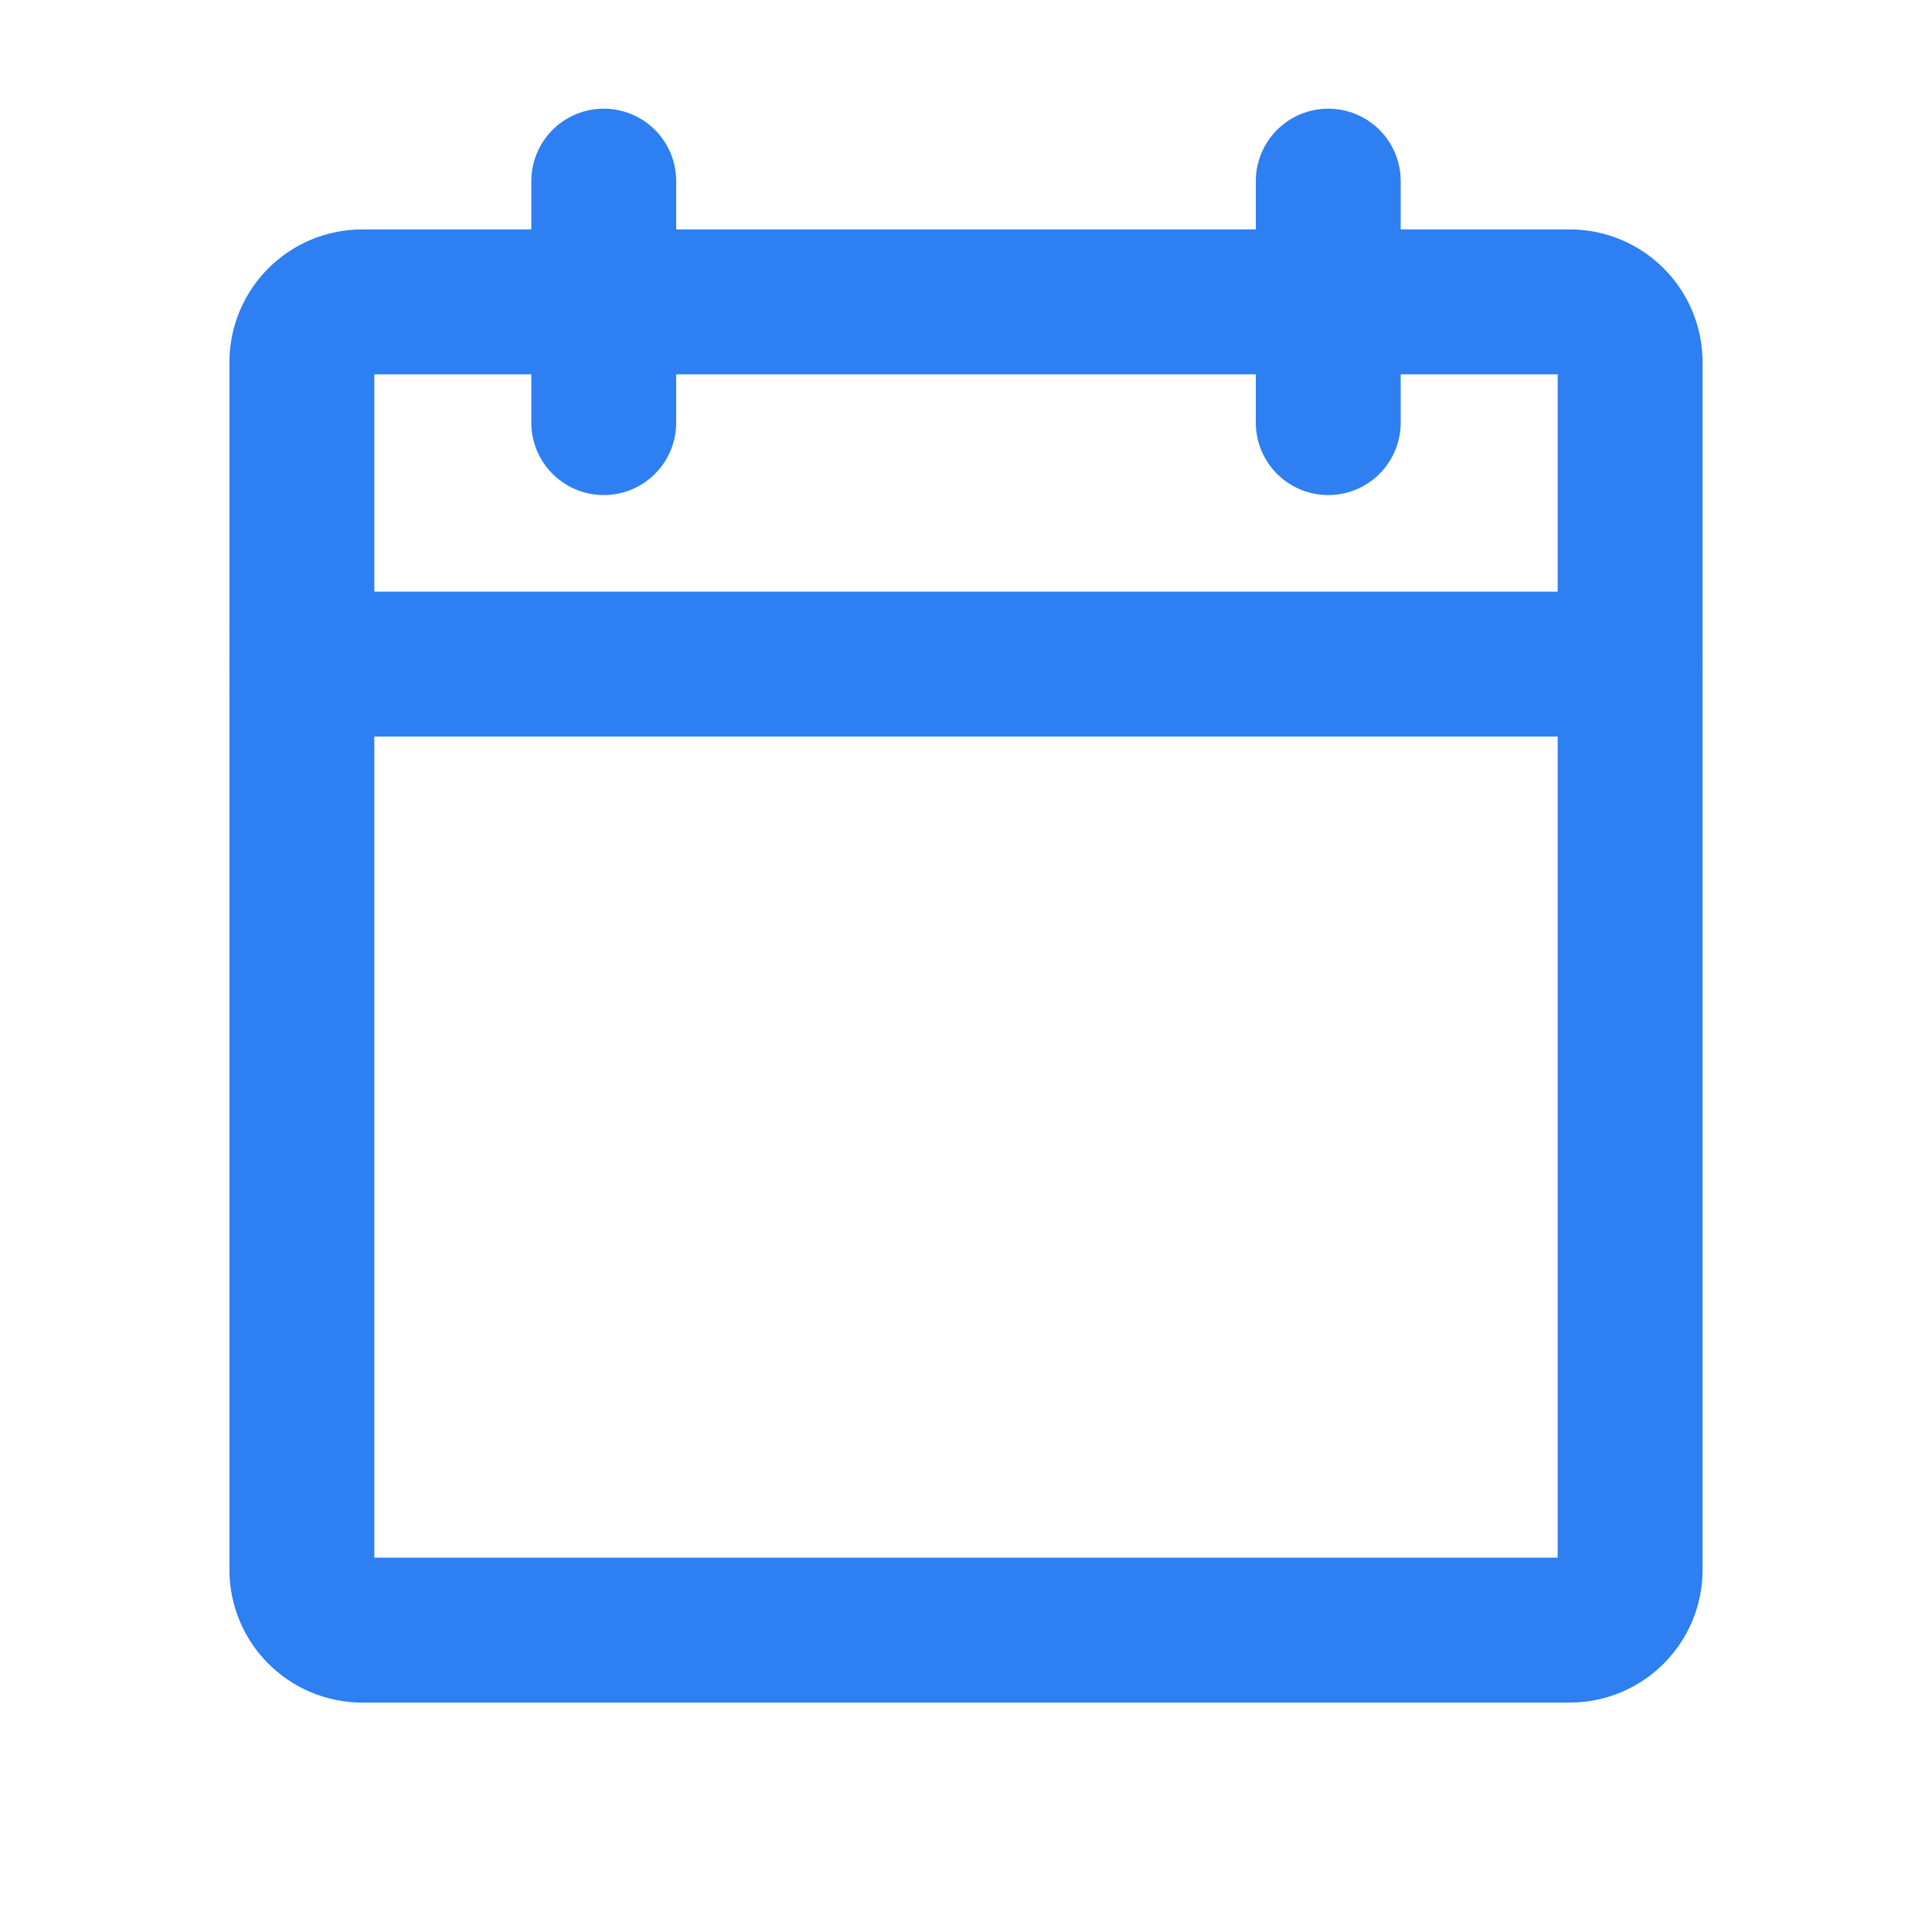
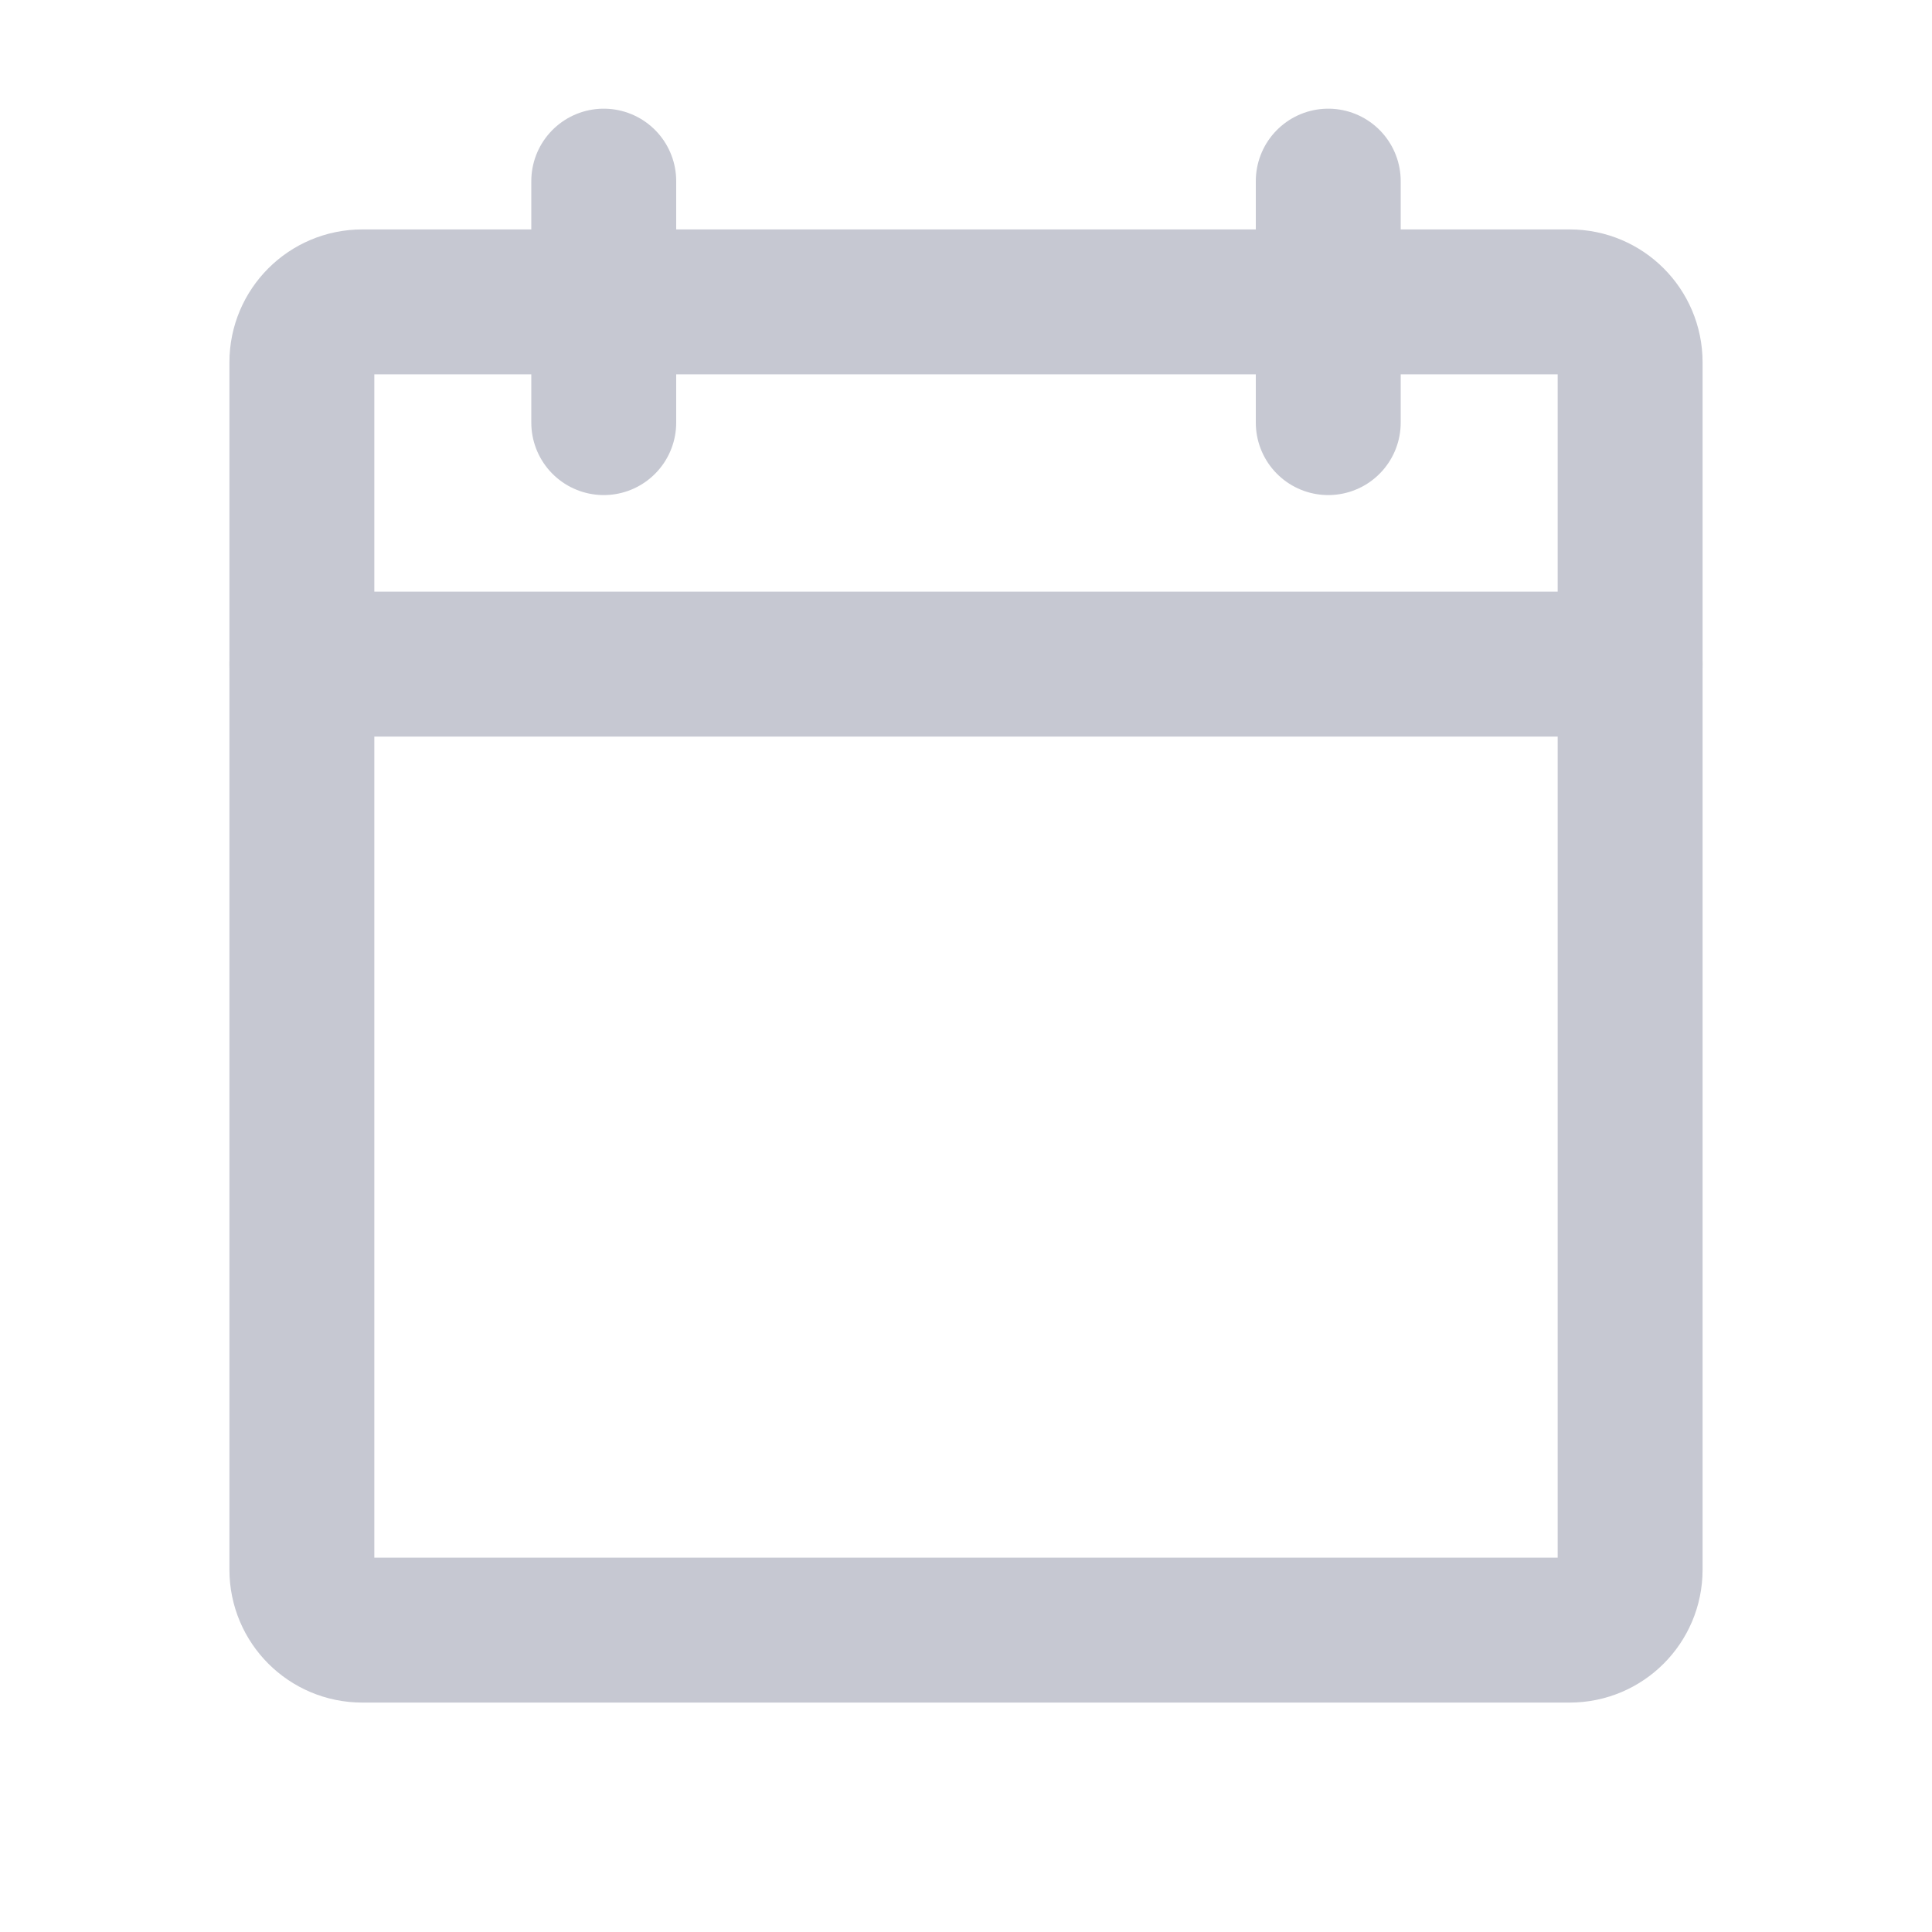
<svg xmlns="http://www.w3.org/2000/svg" width="20" height="20" viewBox="0 0 20 20" fill="none">
-   <path d="M16.25 3.125H3.75C3.405 3.125 3.125 3.405 3.125 3.75V16.25C3.125 16.595 3.405 16.875 3.75 16.875H16.25C16.595 16.875 16.875 16.595 16.875 16.25V3.75C16.875 3.405 16.595 3.125 16.25 3.125Z" stroke="#2E7FF1" stroke-width="1.5" stroke-linecap="round" stroke-linejoin="round" />
-   <path d="M13.75 1.875V4.375" stroke="#2E7FF1" stroke-width="1.5" stroke-linecap="round" stroke-linejoin="round" />
-   <path d="M6.25 1.875V4.375" stroke="#2E7FF1" stroke-width="1.5" stroke-linecap="round" stroke-linejoin="round" />
-   <path d="M3.125 6.875H16.875" stroke="#2E7FF1" stroke-width="1.5" stroke-linecap="round" stroke-linejoin="round" />
+   <path d="M16.25 3.125H3.75C3.405 3.125 3.125 3.405 3.125 3.75V16.25C3.125 16.595 3.405 16.875 3.75 16.875H16.25C16.595 16.875 16.875 16.595 16.875 16.25V3.75C16.875 3.405 16.595 3.125 16.25 3.125Z" stroke="#C6C8D2" stroke-width="1.5" stroke-linecap="round" stroke-linejoin="round" />
+   <path d="M13.75 1.875V4.375" stroke="#C6C8D2" stroke-width="1.5" stroke-linecap="round" stroke-linejoin="round" />
+   <path d="M6.25 1.875V4.375" stroke="#C6C8D2" stroke-width="1.5" stroke-linecap="round" stroke-linejoin="round" />
+   <path d="M3.125 6.875H16.875" stroke="#C6C8D2" stroke-width="1.5" stroke-linecap="round" stroke-linejoin="round" />
</svg>
